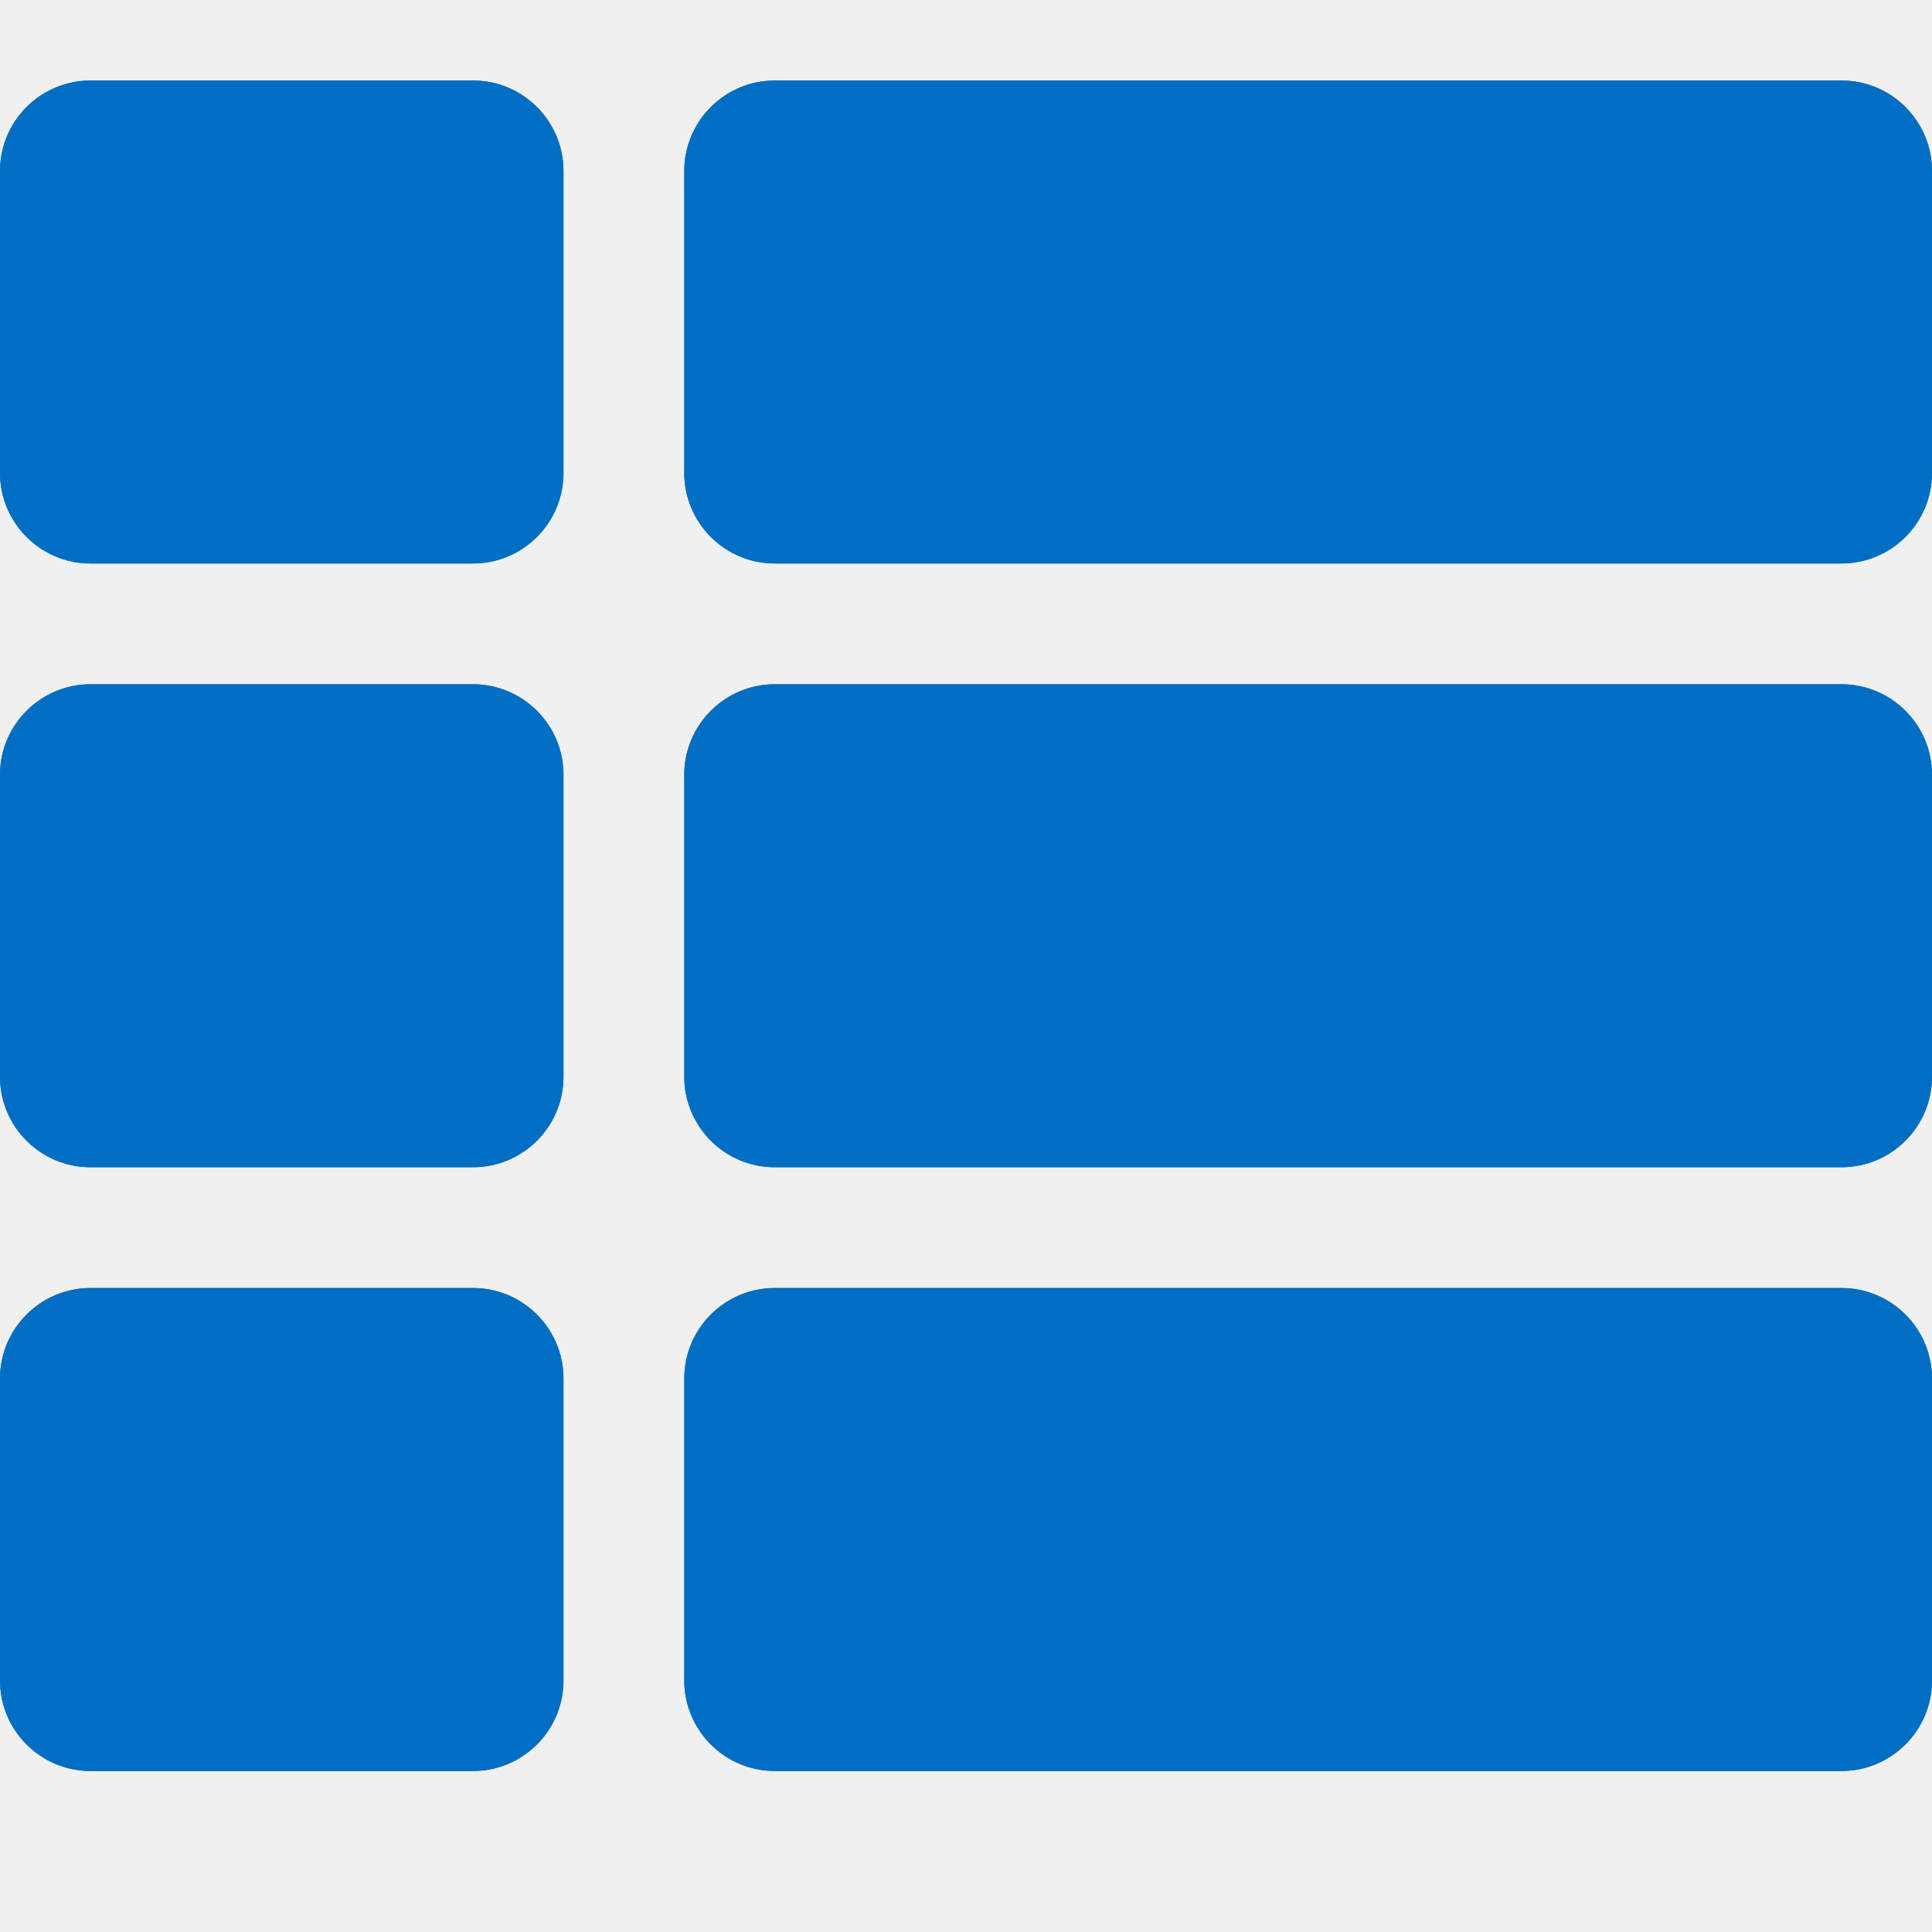
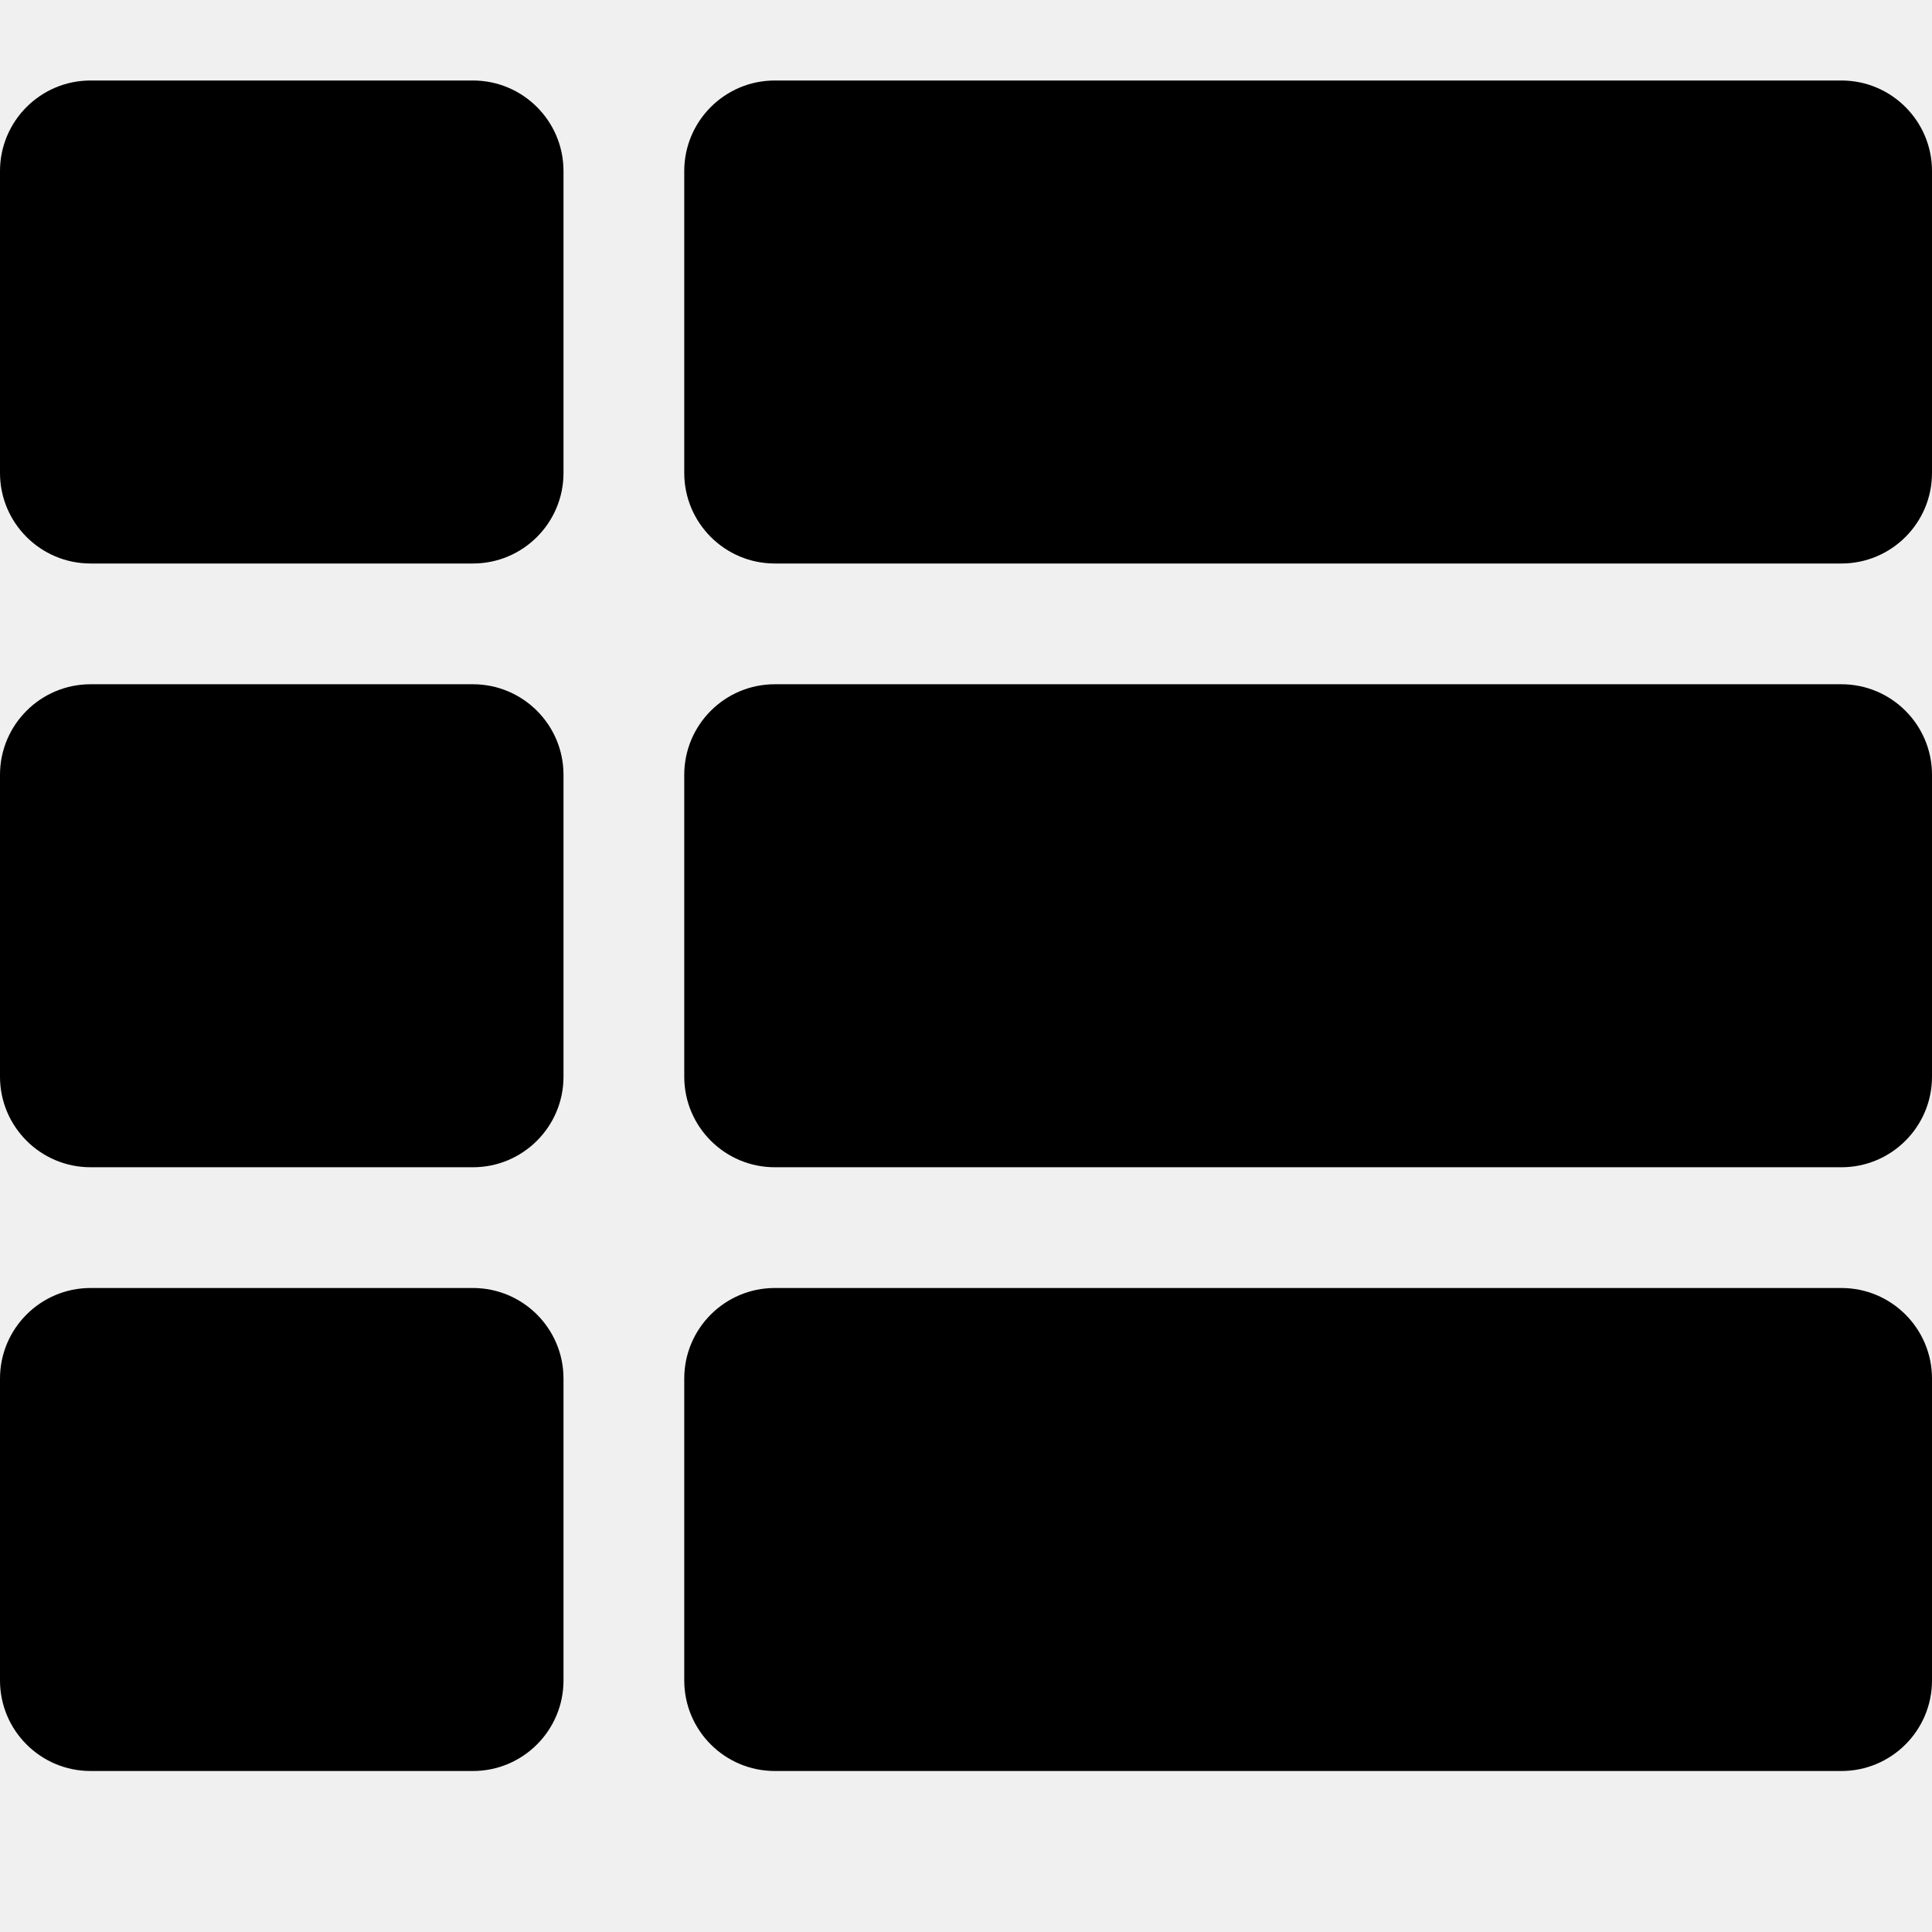
<svg xmlns="http://www.w3.org/2000/svg" xmlns:xlink="http://www.w3.org/1999/xlink" width="24px" height="24px" viewBox="0 0 24 24" version="1.1">
  <defs>
    <path d="M9.625,14.5 L22.875,14.5 C23.496,14.5 24,13.996 24,13.375 L24,9.625 C24,9.004 23.496,8.5 22.875,8.5 L9.625,8.5 C9.004,8.5 8.5,9.004 8.5,9.625 L8.5,13.375 C8.5,13.996 9.004,14.5 9.625,14.5 M8.5,2.125 L8.5,5.875 C8.5,6.496 9.004,7 9.625,7 L22.875,7 C23.496,7 24,6.496 24,5.875 L24,2.125 C24,1.504 23.496,1 22.875,1 L9.625,1 C9.004,1 8.5,1.504 8.5,2.125 M9.625,22 L22.875,22 C23.496,22 24,21.496 24,20.875 L24,17.125 C24,16.504 23.496,16 22.875,16 L9.625,16 C9.004,16 8.5,16.504 8.5,17.125 L8.5,20.875 C8.5,21.496 9.004,22 9.625,22 M5.875,1 L1.125,1 C0.504,1 0,1.504 0,2.125 L0,5.875 C0,6.496 0.504,7 1.125,7 L5.875,7 C6.496,7 7,6.496 7,5.875 L7,2.125 C7,1.504 6.496,1 5.875,1 M0,17.125 L0,20.875 C0,21.496 0.504,22 1.125,22 L5.875,22 C6.496,22 7,21.496 7,20.875 L7,17.125 C7,16.504 6.496,16 5.875,16 L1.125,16 C0.504,16 0,16.504 0,17.125 M7,9.625 L7,13.375 C7,13.996 6.496,14.5 5.875,14.5 L1.125,14.5 C0.504,14.5 0,13.996 0,13.375 L0,9.625 C0,9.004 0.504,8.5 1.125,8.5 L5.875,8.5 C6.496,8.5 7,9.004 7,9.625" id="path-1" />
  </defs>
-   <g id="Asset-Artboard-Page" stroke="none" stroke-width="1" fill="none" fill-rule="evenodd">
+   <g id="Asset-Artboard-Page" stroke="none" stroke-width="1" fill="inherit" fill-rule="evenodd">
    <g id="icon-/-lista">
      <g>
-         <mask id="mask-2" fill="white">
+         <mask id="mask-2">
          <use xlink:href="#path-1" />
        </mask>
-         <use id="Fill-1" fill="#0074CC" xlink:href="#path-1" />
+         <use id="Fill-1" xlink:href="#path-1" />
        <g id="Color-/-brand-/-darkblue-Color-/-ui-/-blue" mask="url(#mask-2)" fill="#006EC2">
          <rect id="Color-/-ui-/-blue" x="0" y="0" width="24" height="24" />
        </g>
      </g>
    </g>
  </g>
</svg>
